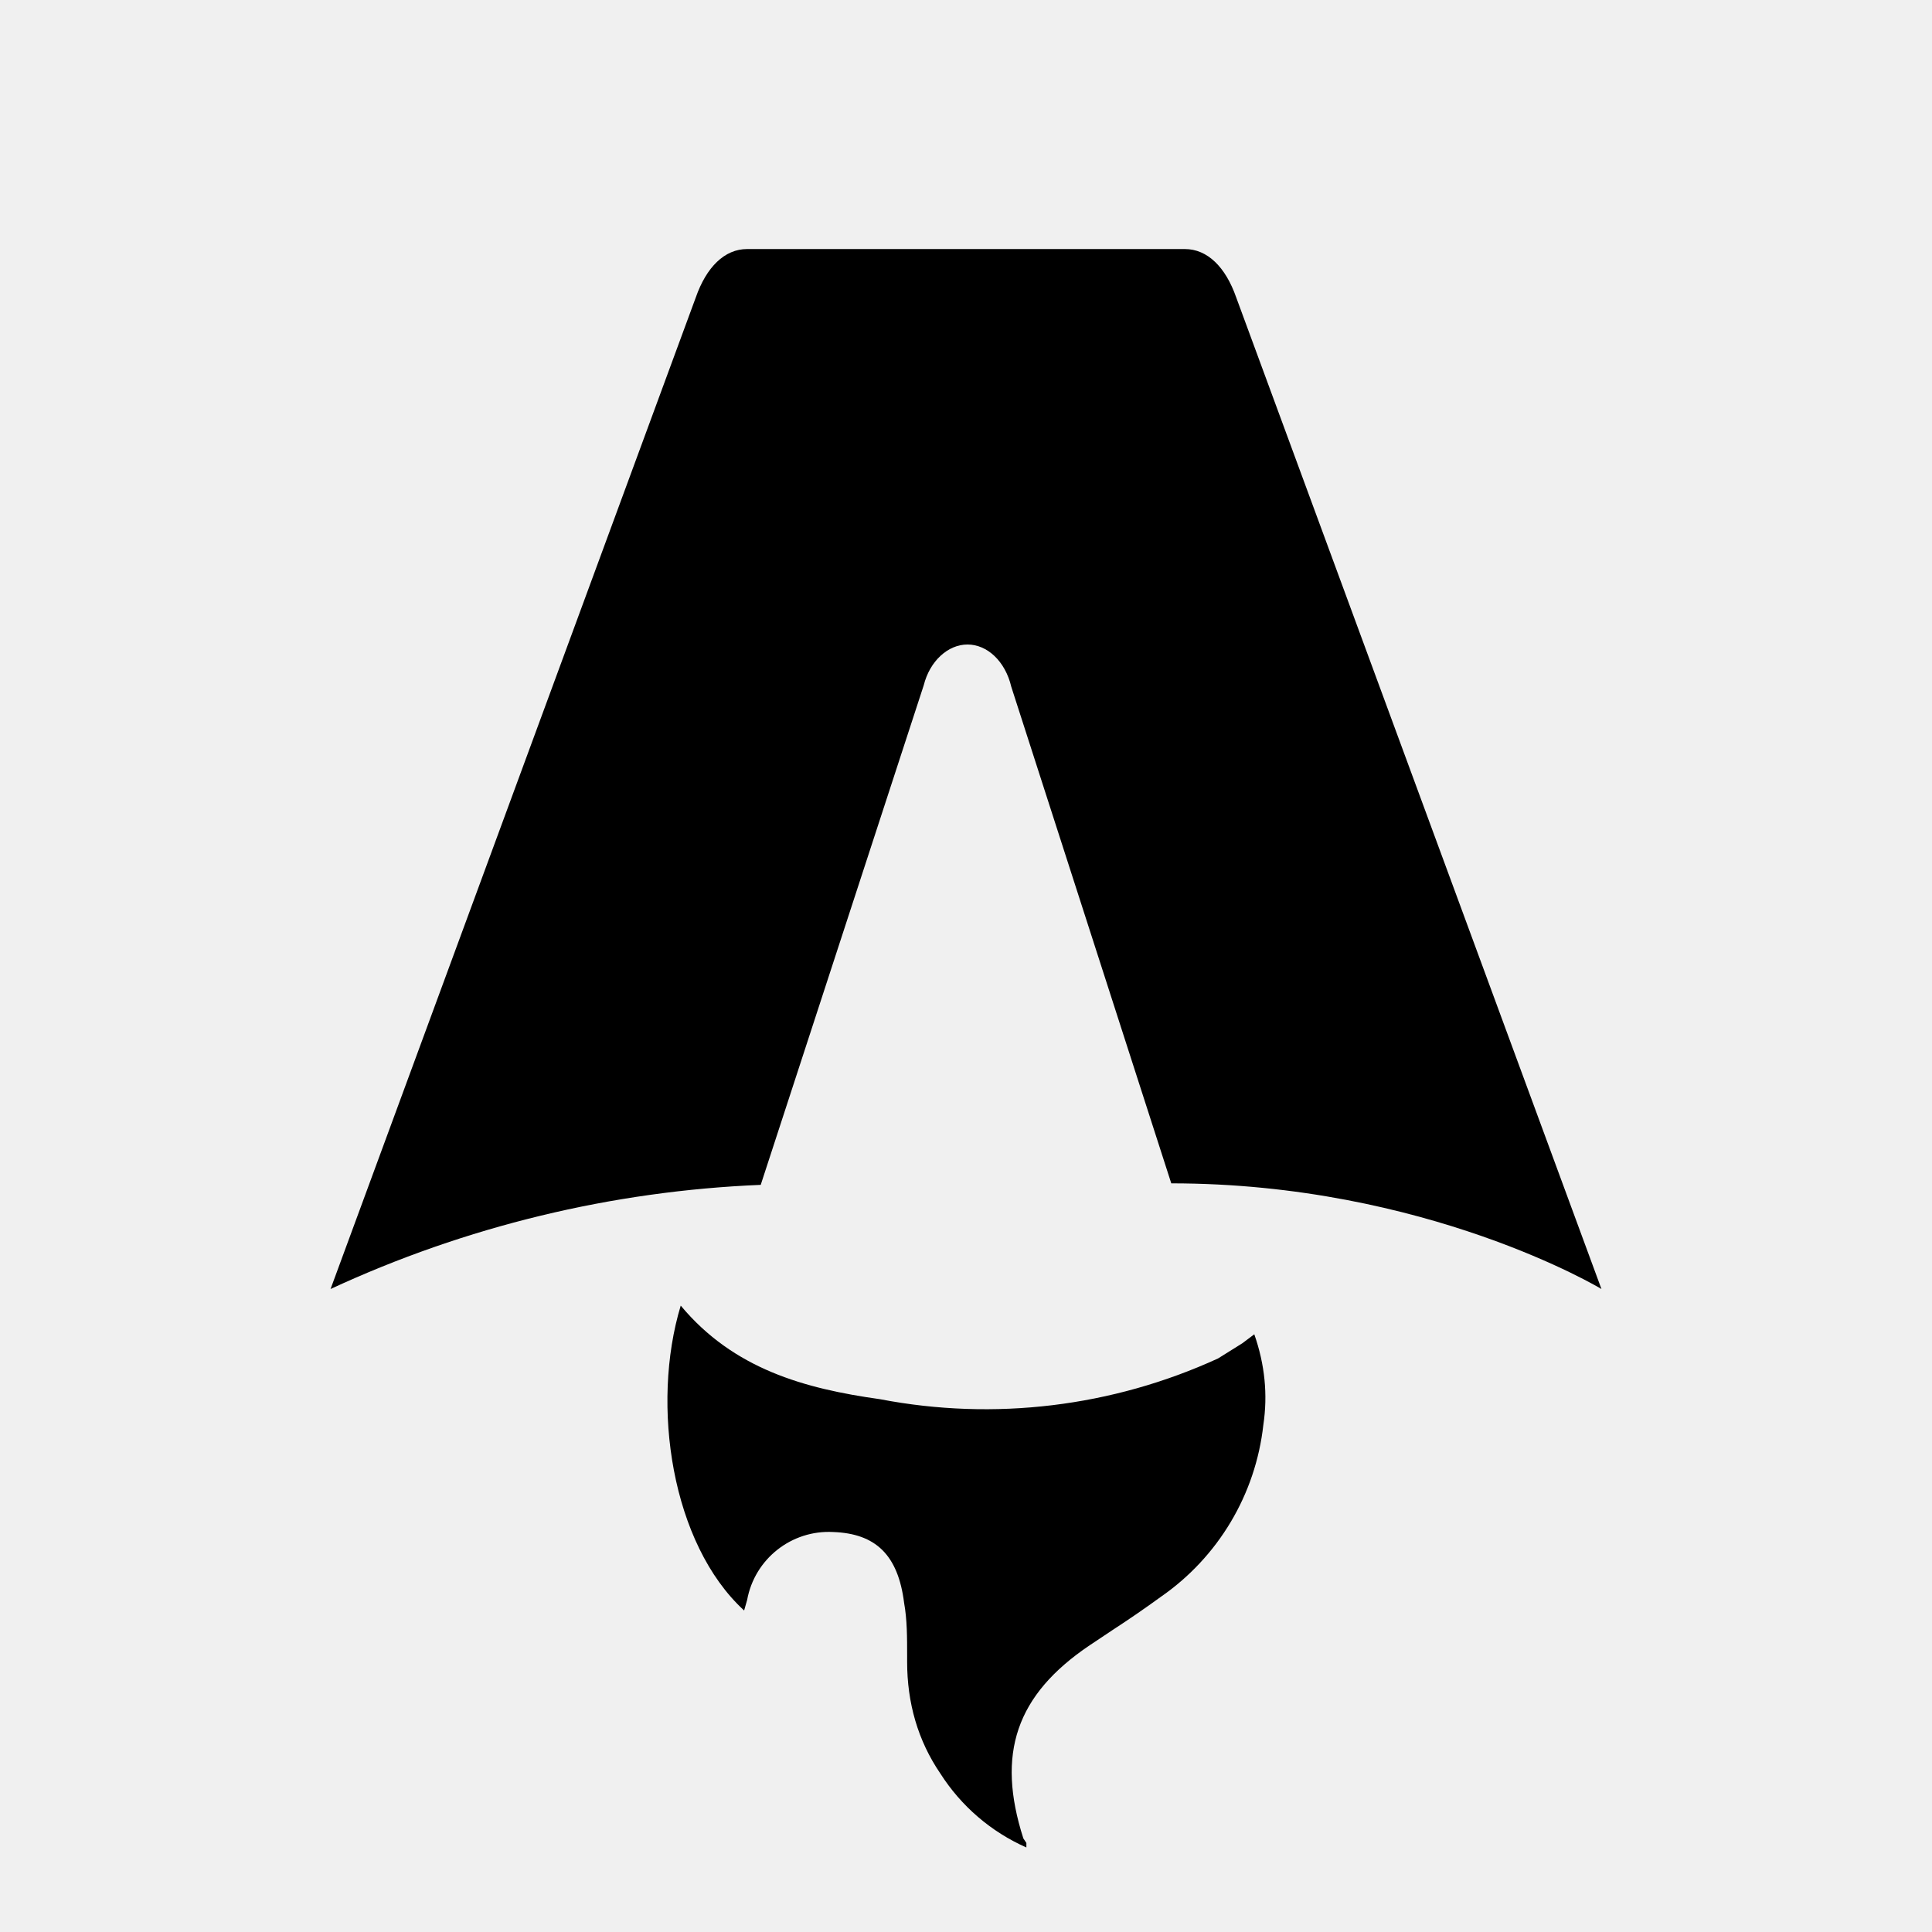
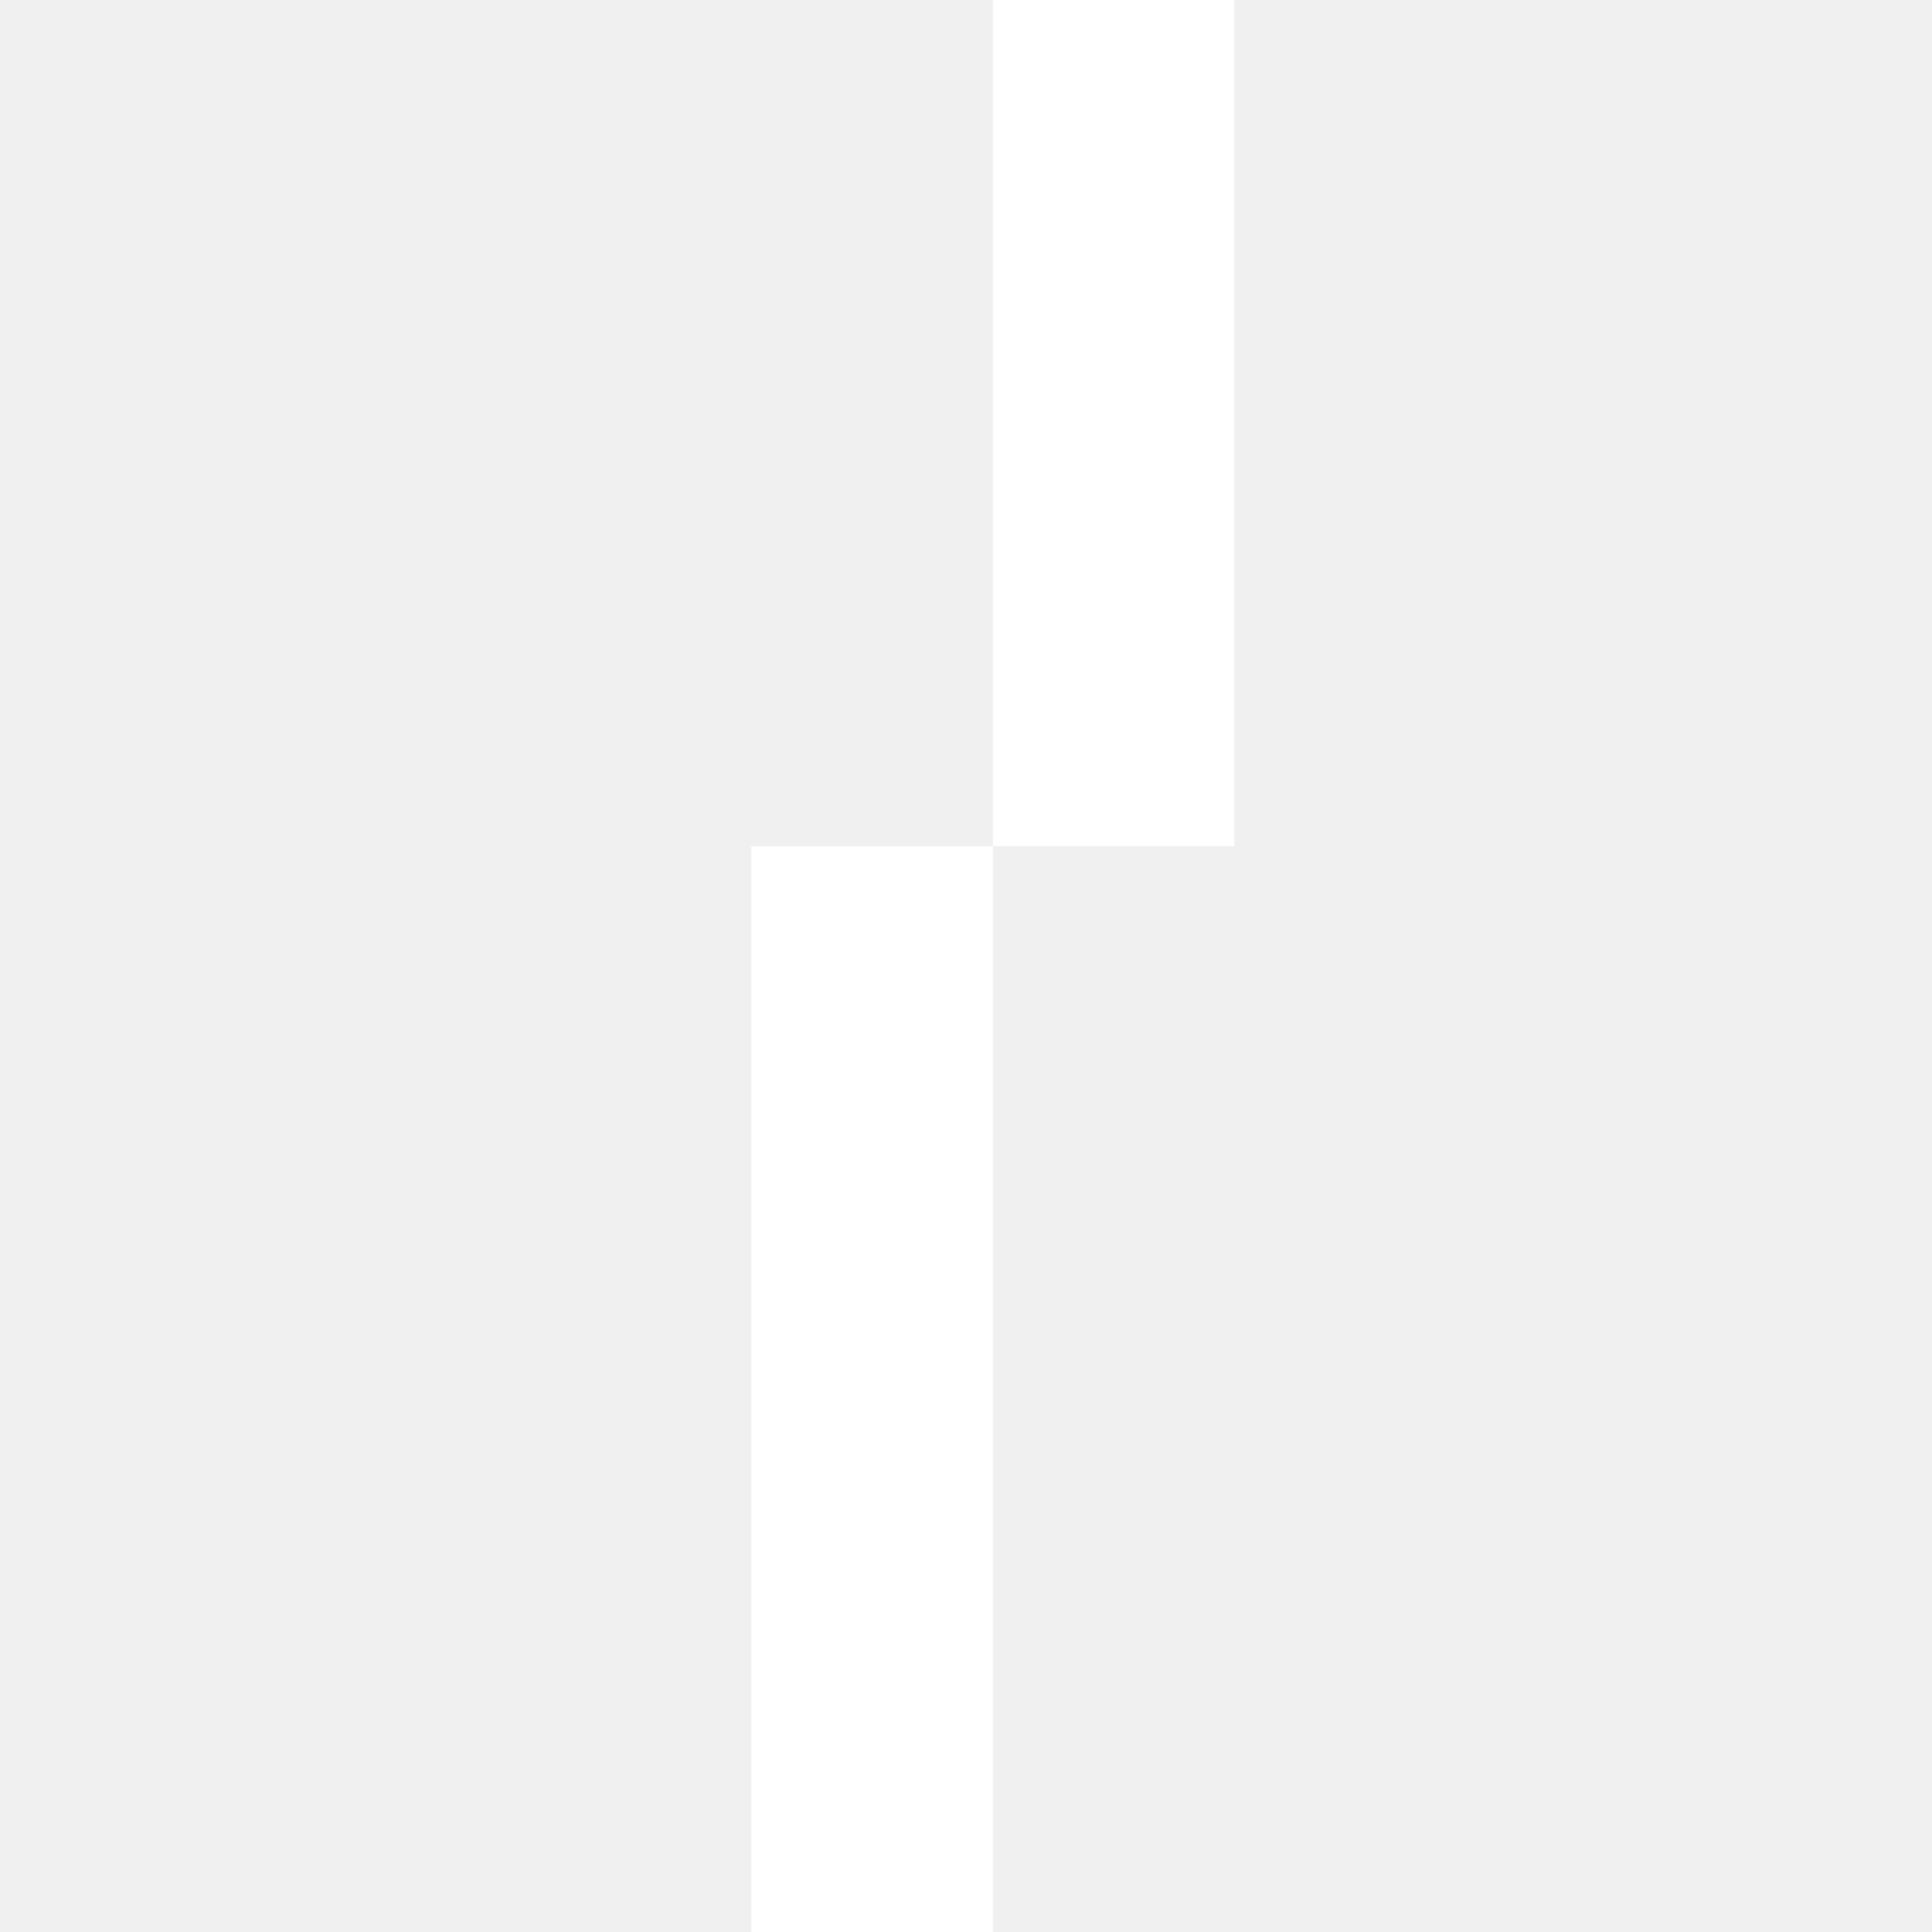
- <svg xmlns="http://www.w3.org/2000/svg" fill="none" viewBox="0 0 128 128">
-   <path d="M50.4 78.5a75.1 75.1 0 0 0-28.5 6.9l24.2-65.7c.7-2 1.9-3.2 3.4-3.2h29c1.5 0 2.7 1.2 3.4 3.2l24.2 65.7s-11.6-7-28.5-7L67 45.5c-.4-1.7-1.6-2.8-2.9-2.8-1.3 0-2.5 1.1-2.9 2.7L50.4 78.5Zm-1.1 28.2Zm-4.2-20.2c-2 6.6-.6 15.8 4.2 20.2a17.5 17.5 0 0 1 .2-.7 5.5 5.5 0 0 1 5.7-4.5c2.8.1 4.3 1.5 4.7 4.7.2 1.1.2 2.3.2 3.5v.4c0 2.7.7 5.2 2.2 7.4a13 13 0 0 0 5.7 4.9v-.3l-.2-.3c-1.8-5.6-.5-9.5 4.4-12.8l1.5-1a73 73 0 0 0 3.2-2.2 16 16 0 0 0 6.8-11.4c.3-2 .1-4-.6-6l-.8.6-1.6 1a37 37 0 0 1-22.4 2.7c-5-.7-9.7-2-13.2-6.2Z" />
+ <svg xmlns="http://www.w3.org/2000/svg" width="36" height="36" viewBox="0 0 36 36" fill="none">
+   <path d="M18.5 0H23V15.768H18.5V0Z" />
+   <path d="M14 15.768H18.5V36H14V15.768Z" />
  <style>
-         path { fill: #000; }
+         path { fill: #FFF; }
        @media (prefers-color-scheme: dark) {
-             path { fill: #FFF; }
+             path { fill: #000; }
        }
    </style>
</svg>
